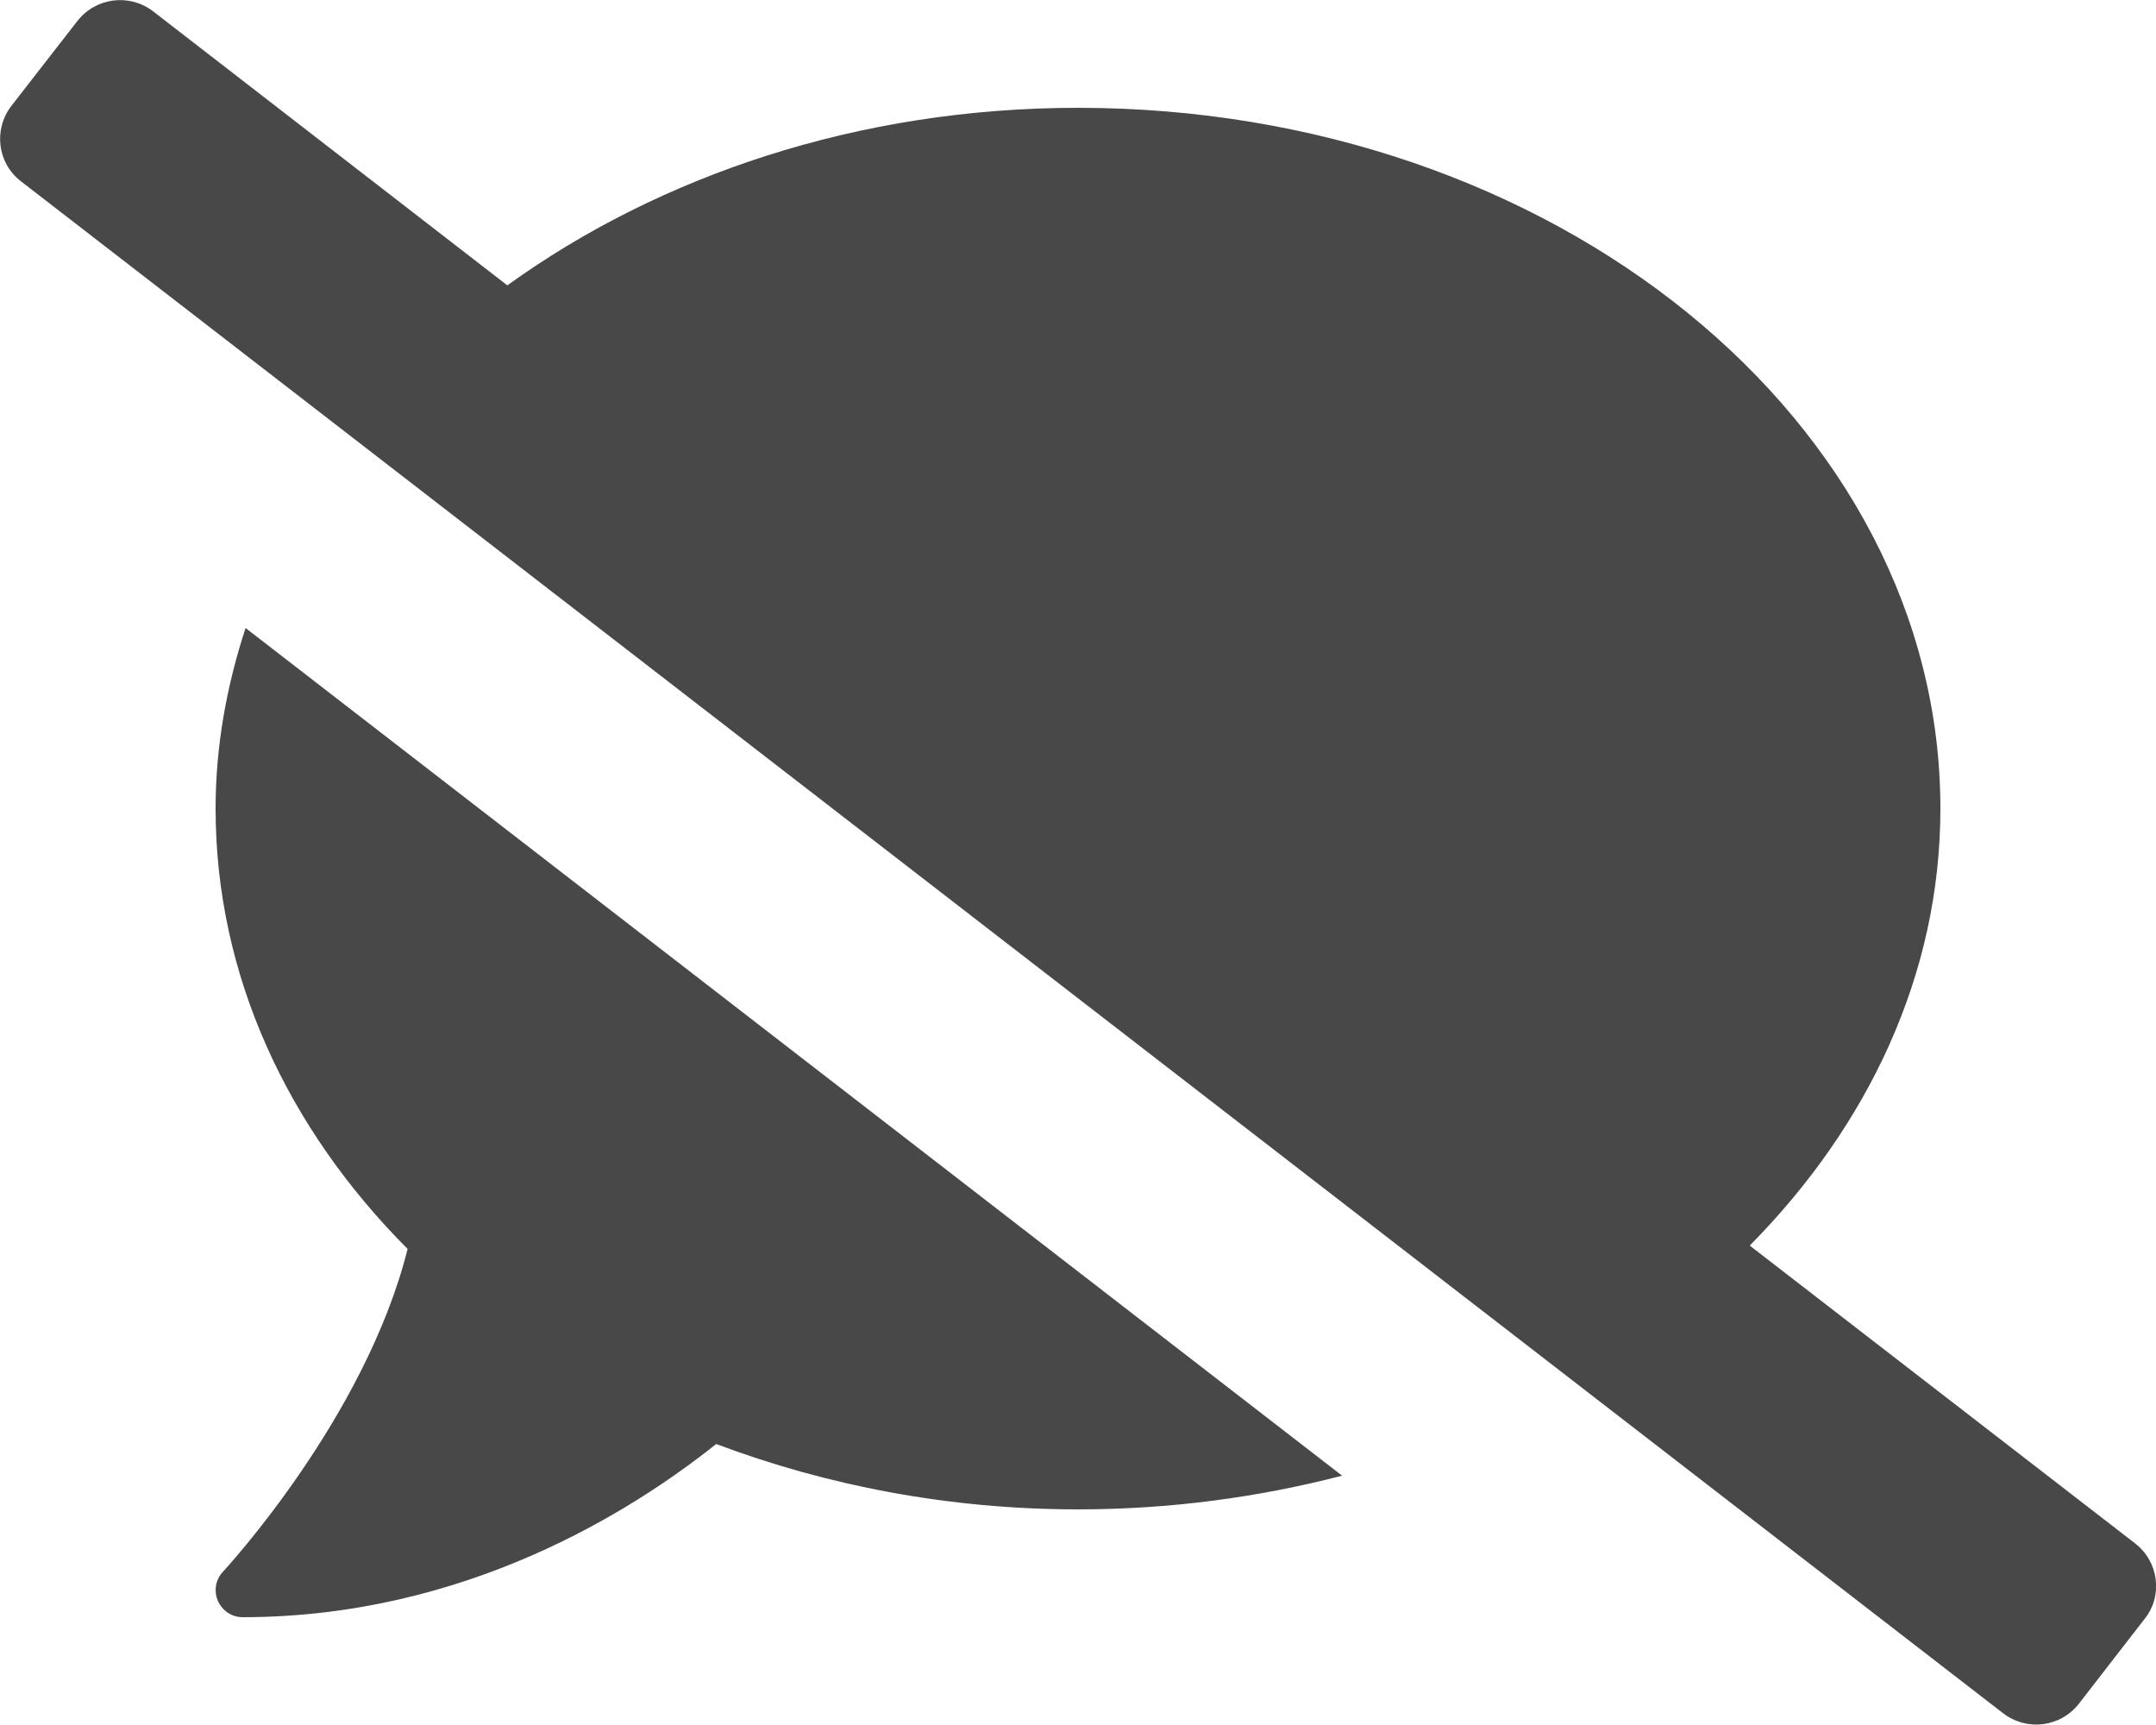
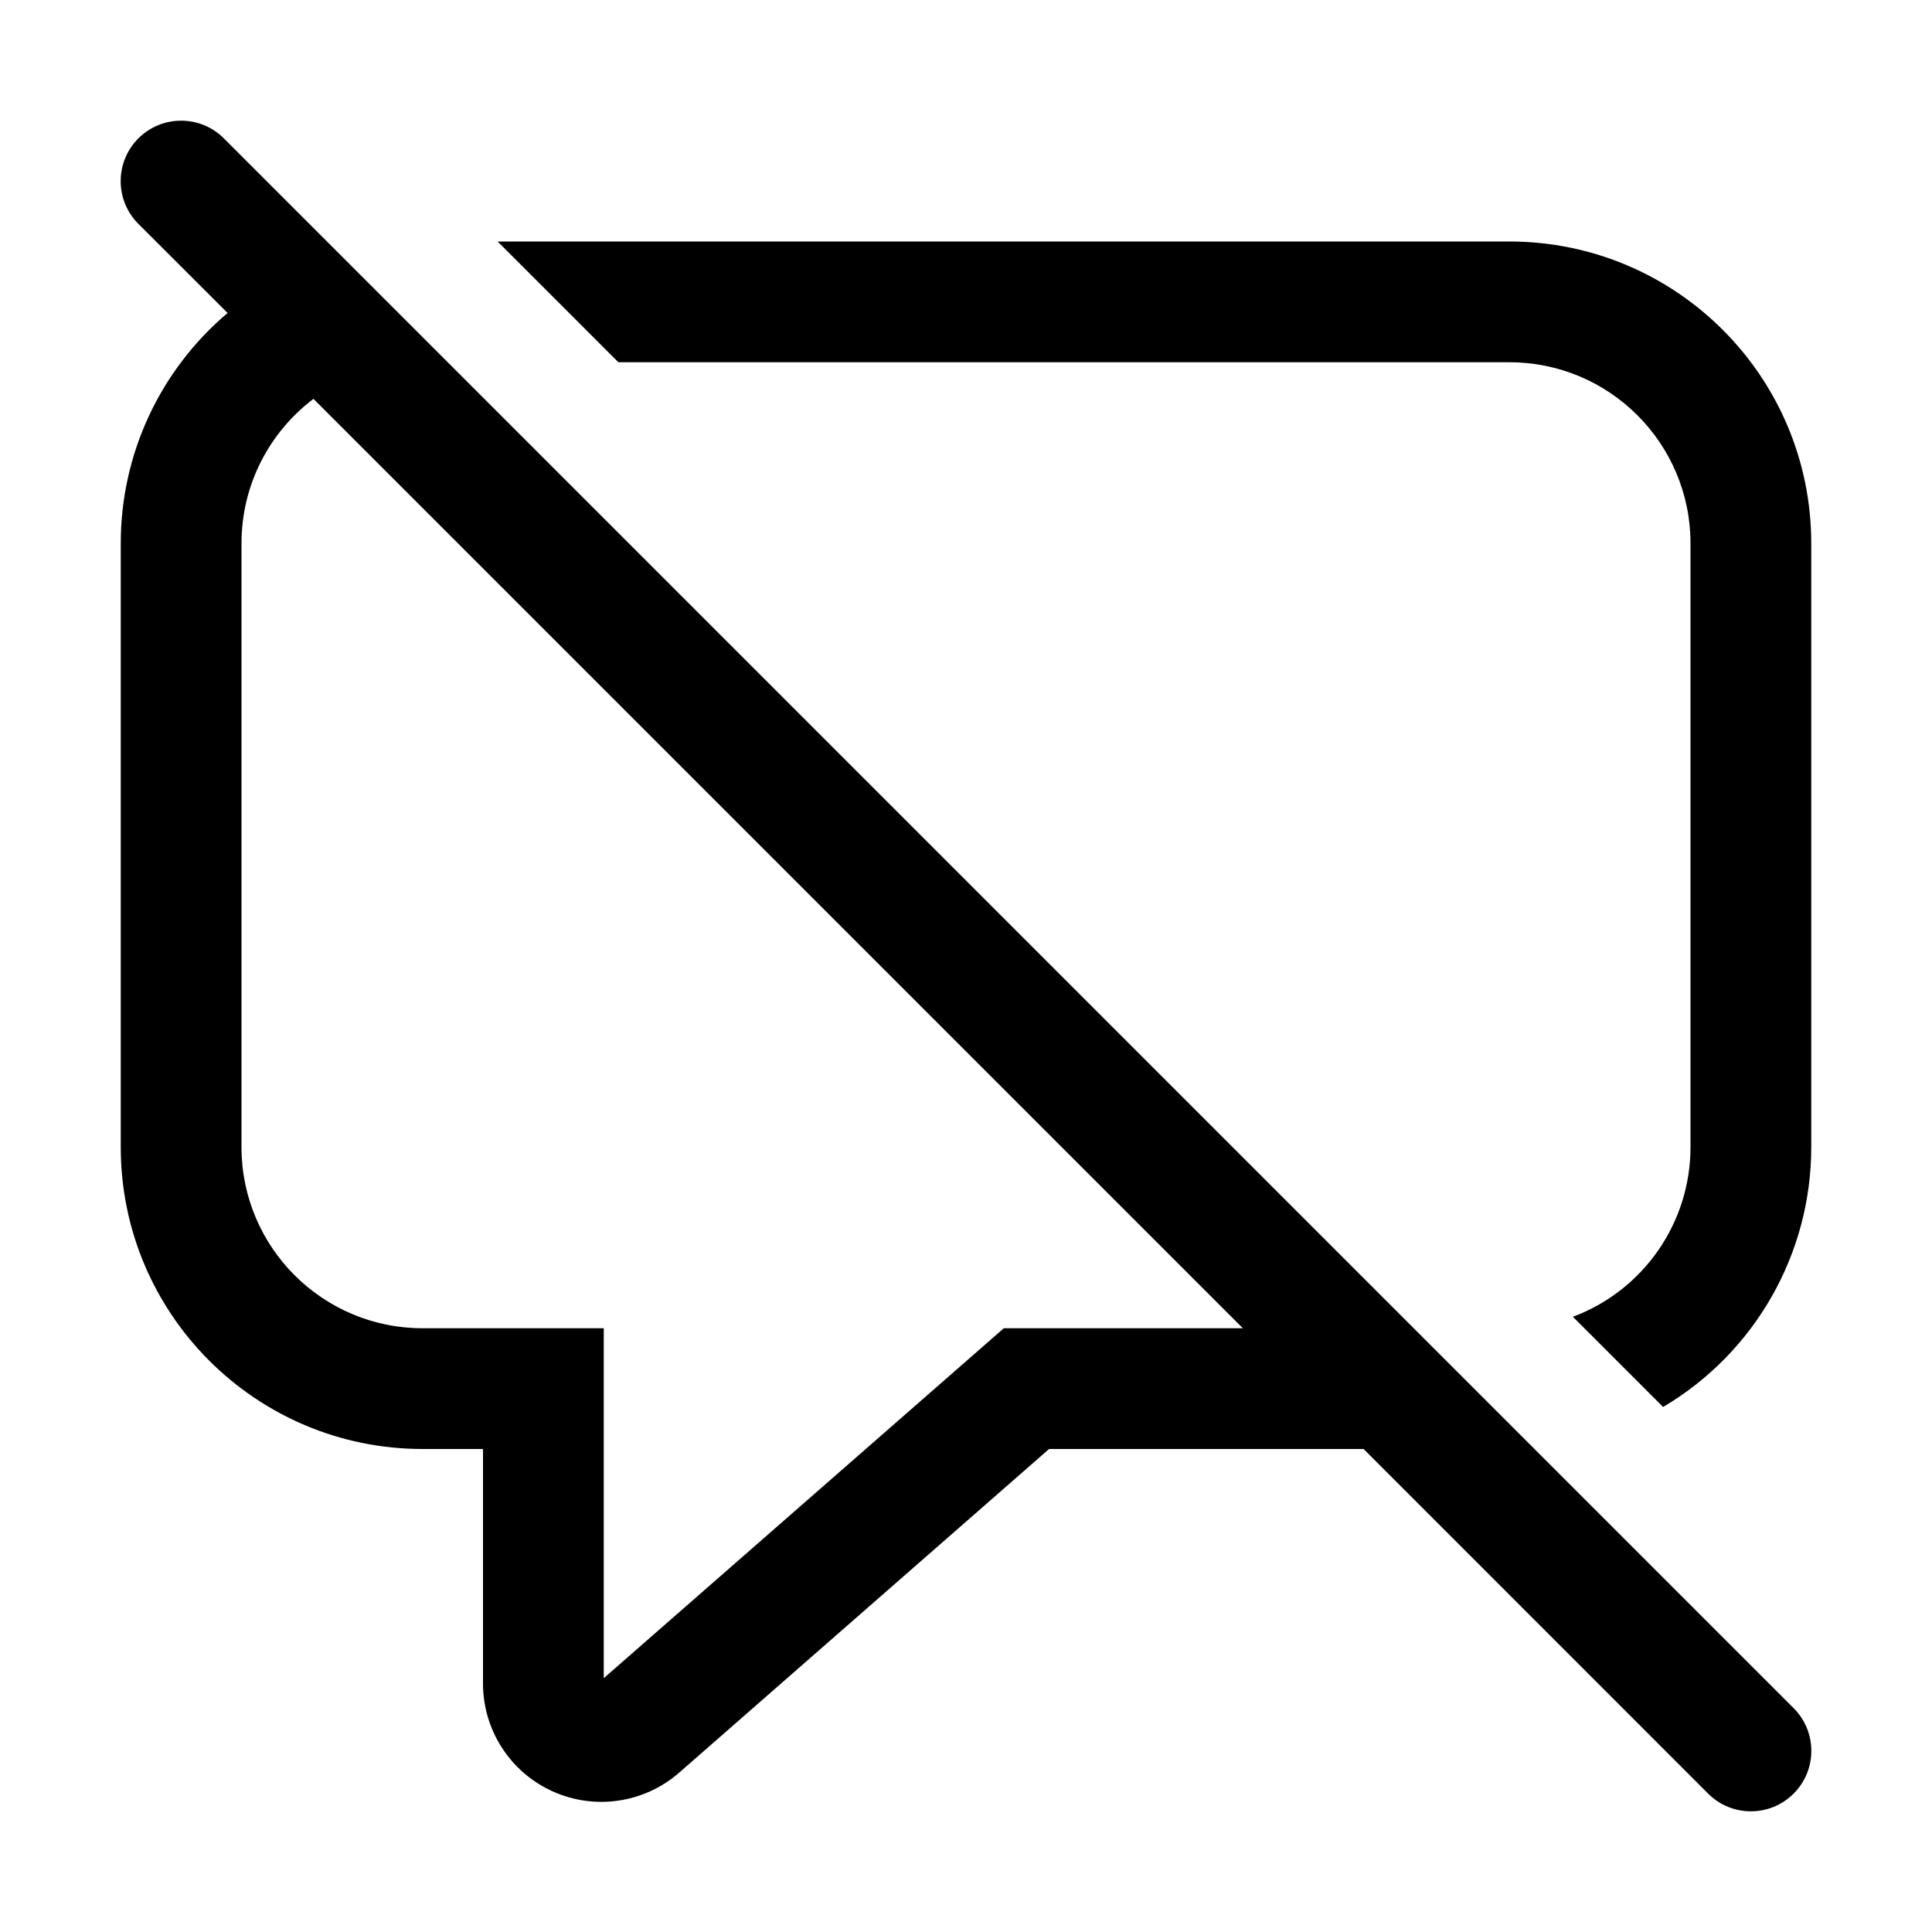
- <svg xmlns="http://www.w3.org/2000/svg" aria-hidden="true" focusable="false" data-prefix="fas" data-icon="comment-slash" class="svg-inline--fa fa-comment-slash fa-w-20" role="img" viewBox="0 0 640 512">
-   <path fill="#484848" d="M64 240c0 49.6 21.4 95 57 130.7-12.6 50.3-54.3 95.2-54.8 95.8-2.2 2.3-2.8 5.7-1.5 8.7 1.3 2.9 4.1 4.8 7.3 4.8 66.3 0 116-31.8 140.6-51.4 32.7 12.3 69 19.4 107.4 19.4 27.4 0 53.7-3.6 78.4-10L72.9 186.4c-5.6 17.1-8.9 35-8.9 53.6zm569.8 218.1l-114.4-88.4C554.6 334.1 576 289.2 576 240c0-114.9-114.6-208-256-208-65.1 0-124.2 20.1-169.4 52.7L45.5 3.4C38.5-2 28.5-.8 23 6.2L3.4 31.4c-5.4 7-4.2 17 2.8 22.4l588.4 454.7c7 5.4 17 4.2 22.5-2.8l19.6-25.3c5.4-6.8 4.1-16.9-2.9-22.3z" />
+ <svg xmlns="http://www.w3.org/2000/svg" aria-hidden="true" role="img" width="1em" height="1em" preserveAspectRatio="xMidYMid meet" viewBox="0 0 16 16">
+   <path fill="currentColor" d="m11.293 12l2.853 2.854a.5.5 0 0 0 .708-.708l-13-13a.5.5 0 1 0-.708.708l.739.738A2.495 2.495 0 0 0 1 4.5v5A2.5 2.5 0 0 0 3.5 12H4v1.942a.98.98 0 0 0 1.625.738L8.688 12h2.605Zm-1-1h-1.98L5 13.898V11H3.5A1.5 1.5 0 0 1 2 9.5v-5c0-.489.234-.923.596-1.197L10.293 11ZM14 9.5a1.5 1.5 0 0 1-.974 1.405l.747.747A2.499 2.499 0 0 0 15 9.5v-5A2.5 2.5 0 0 0 12.5 2H4.121l1 1H12.5A1.5 1.5 0 0 1 14 4.5v5Z" />
</svg>
